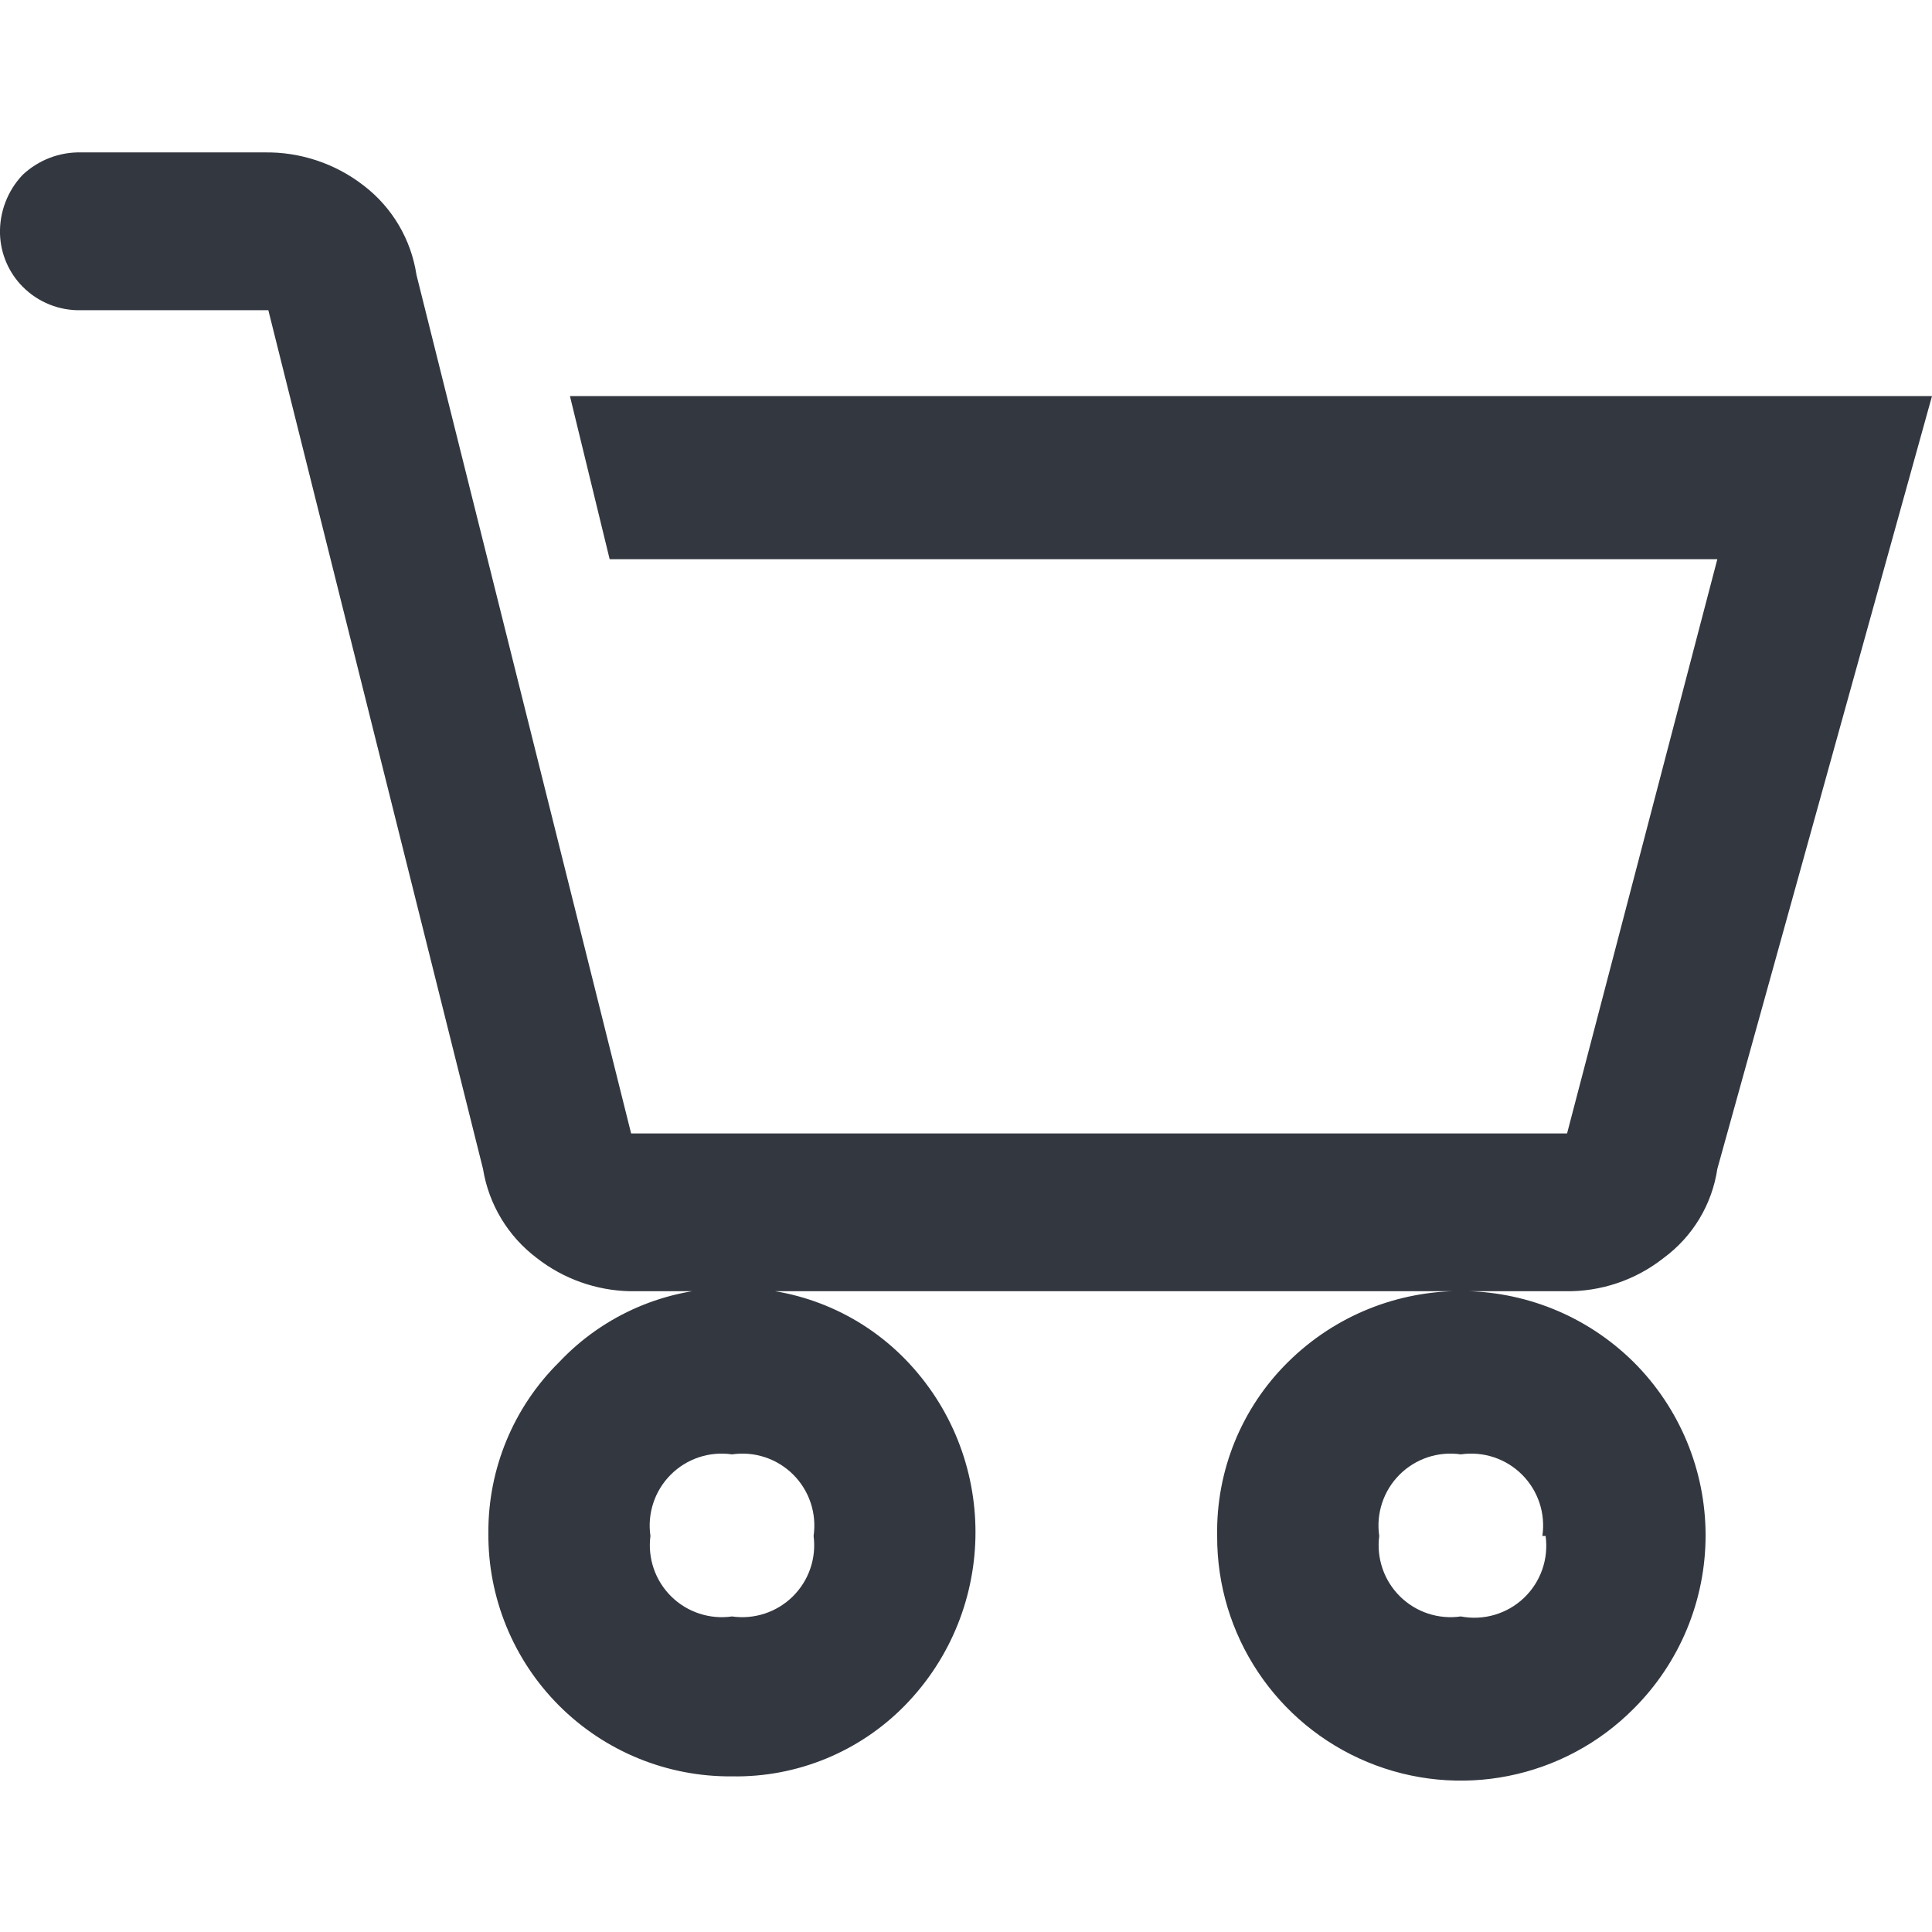
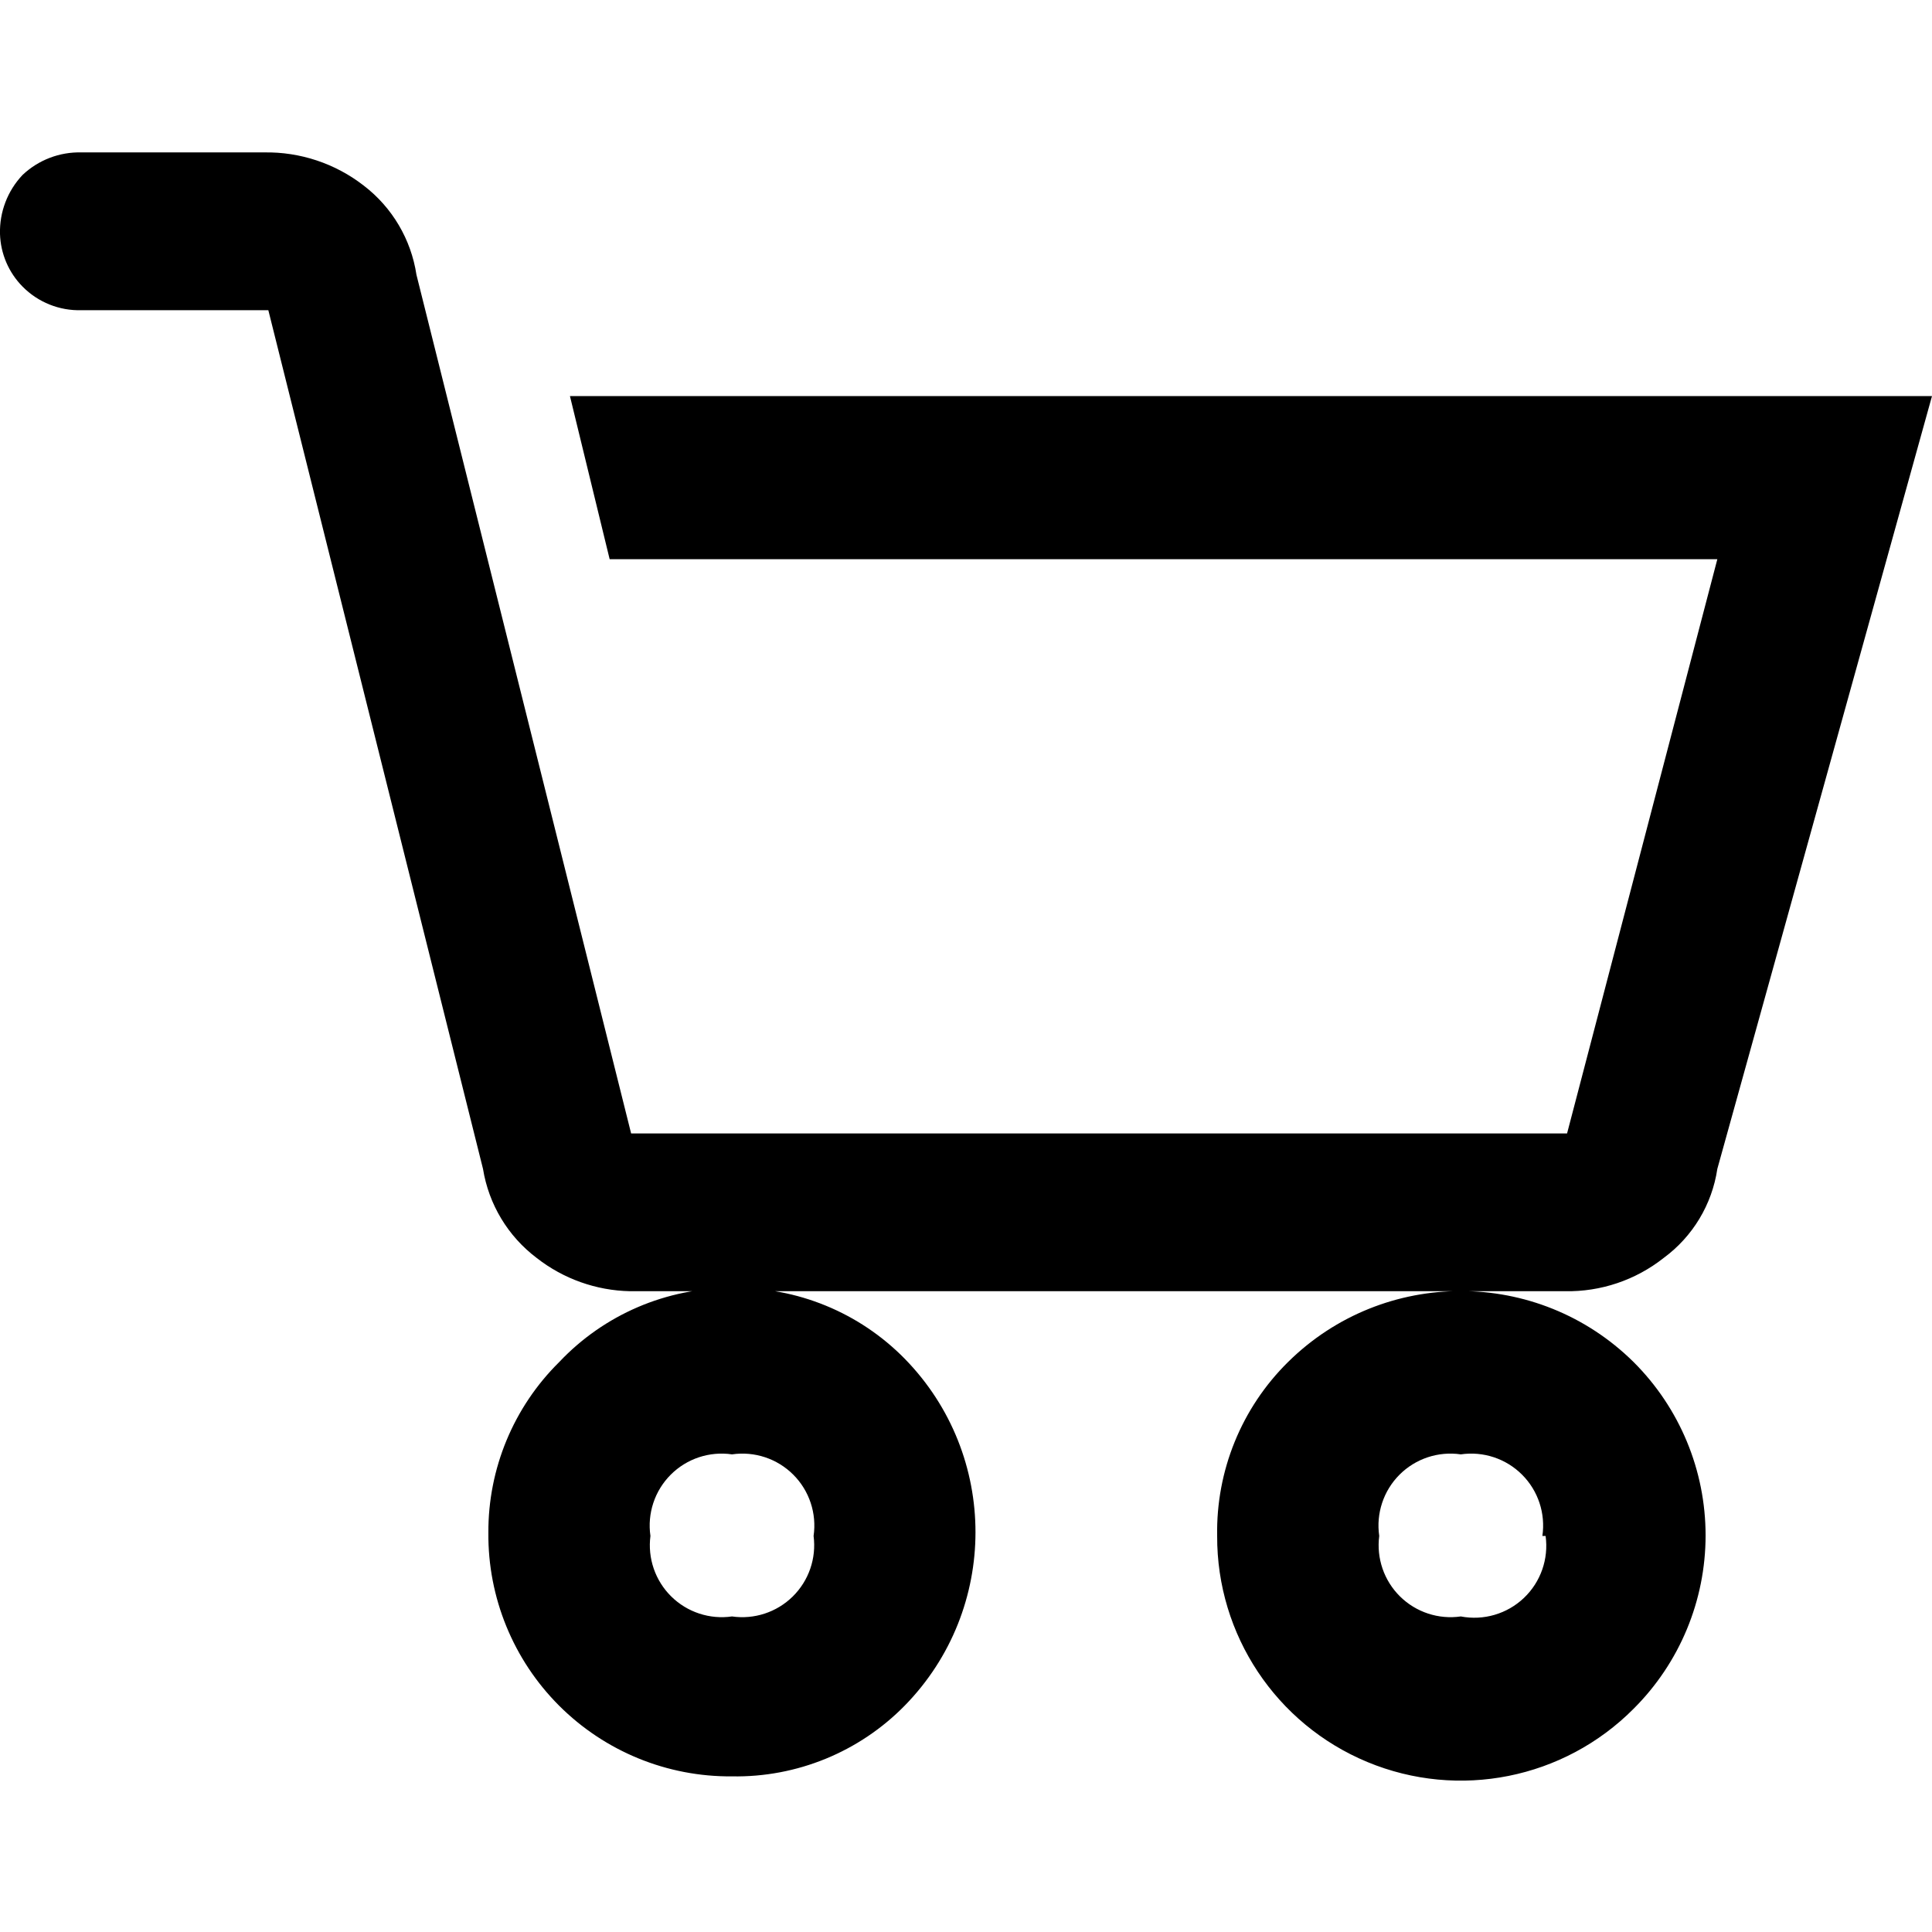
<svg xmlns="http://www.w3.org/2000/svg" viewBox="0 0 18 18">
-   <defs>
-     <style>.a{fill:#333740;}</style>
-   </defs>
  <path class="a" d="M.76,1.42h1.7a1.47,1.47,0,0,1,.93.31,1.29,1.29,0,0,1,.49.83l2,8h8.72L16,5.21H5.68L5.31,3.69H18l-2,7.2a1.26,1.26,0,0,1-.5.83,1.44,1.44,0,0,1-.92.31H5.87A1.46,1.46,0,0,1,5,11.72a1.3,1.3,0,0,1-.5-.83l-2-8H.76a.74.74,0,0,1-.55-.22A.73.73,0,0,1,0,2.18a.77.77,0,0,1,.21-.55A.77.77,0,0,1,.76,1.42ZM5.21,12.69A2.2,2.2,0,0,1,6.82,12a2.2,2.2,0,0,1,1.61.66,2.31,2.31,0,0,1,0,3.23,2.2,2.2,0,0,1-1.61.66,2.25,2.25,0,0,1-2.27-2.27A2.22,2.22,0,0,1,5.21,12.69Zm2.37,1.62a.67.67,0,0,0-.76-.76.67.67,0,0,0-.76.76.67.67,0,0,0,.76.75A.67.67,0,0,0,7.58,14.31ZM12,12.69a2.29,2.29,0,0,1,3.22,0,2.28,2.28,0,0,1,0,3.23,2.27,2.27,0,0,1-3.88-1.61A2.22,2.22,0,0,1,12,12.69Zm2.37,1.62a.67.67,0,0,0-.76-.76.67.67,0,0,0-.76.76.67.67,0,0,0,.76.75A.67.67,0,0,0,14.4,14.31Z" />
</svg>
